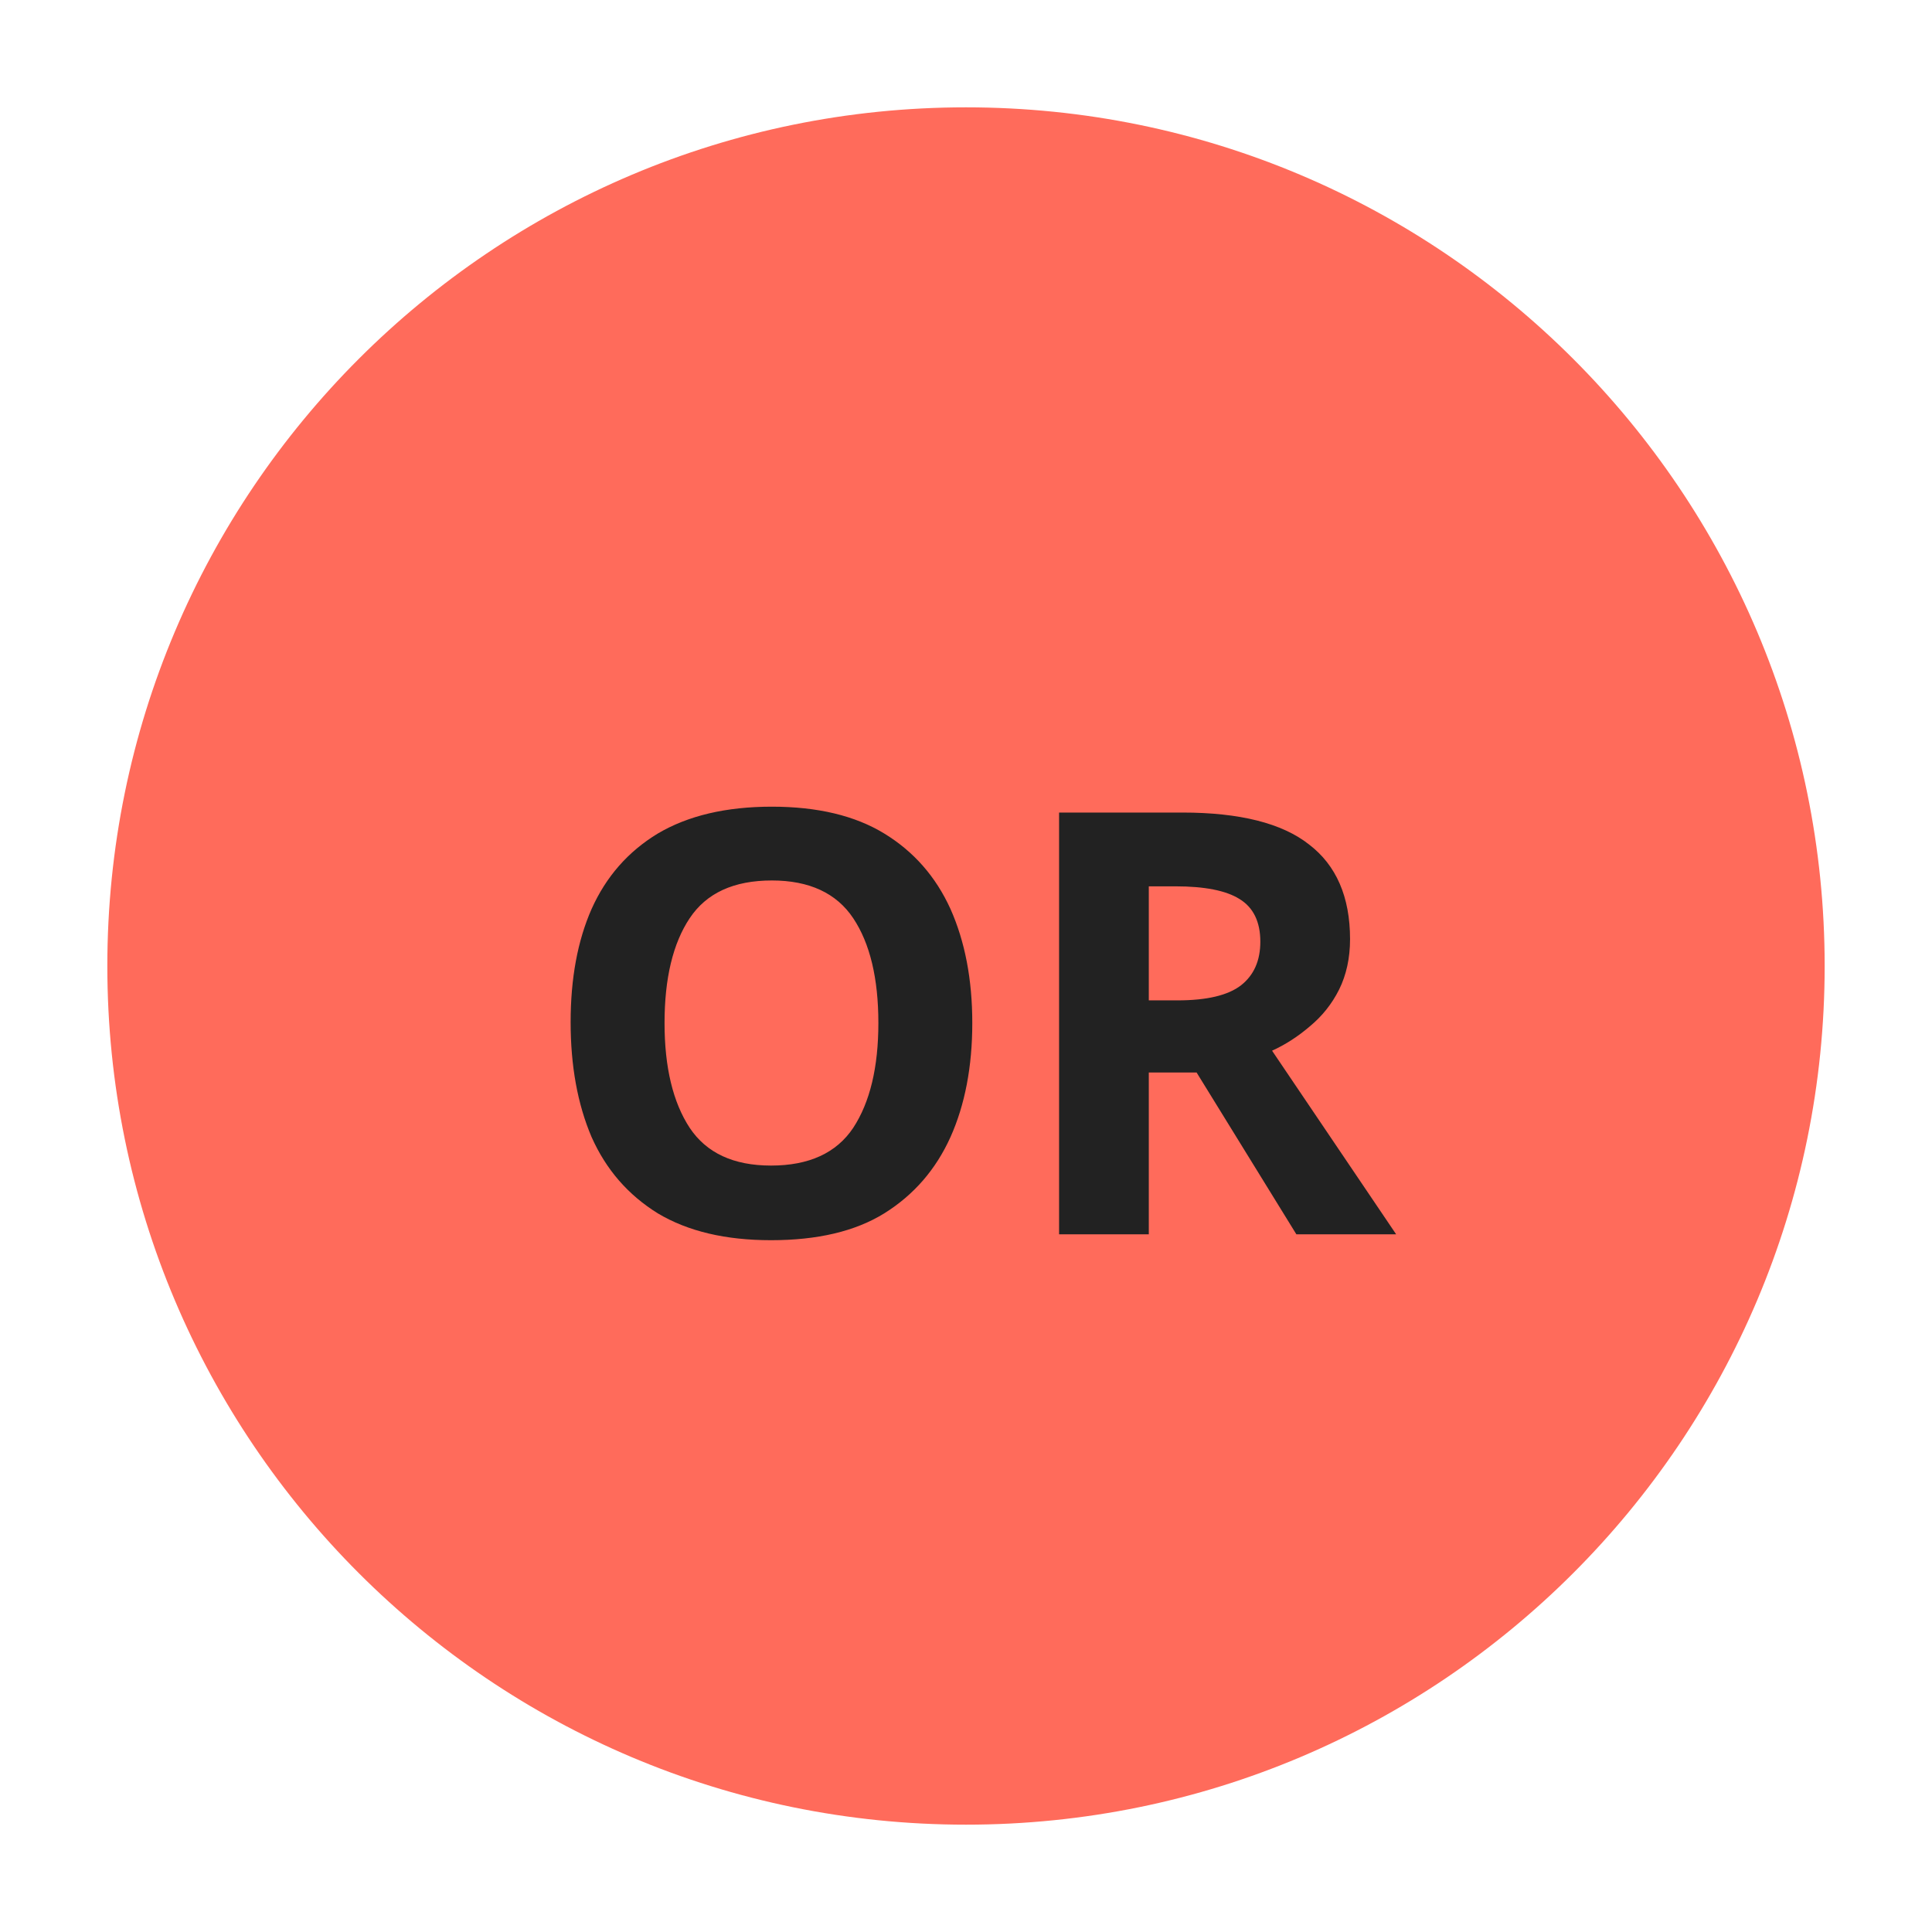
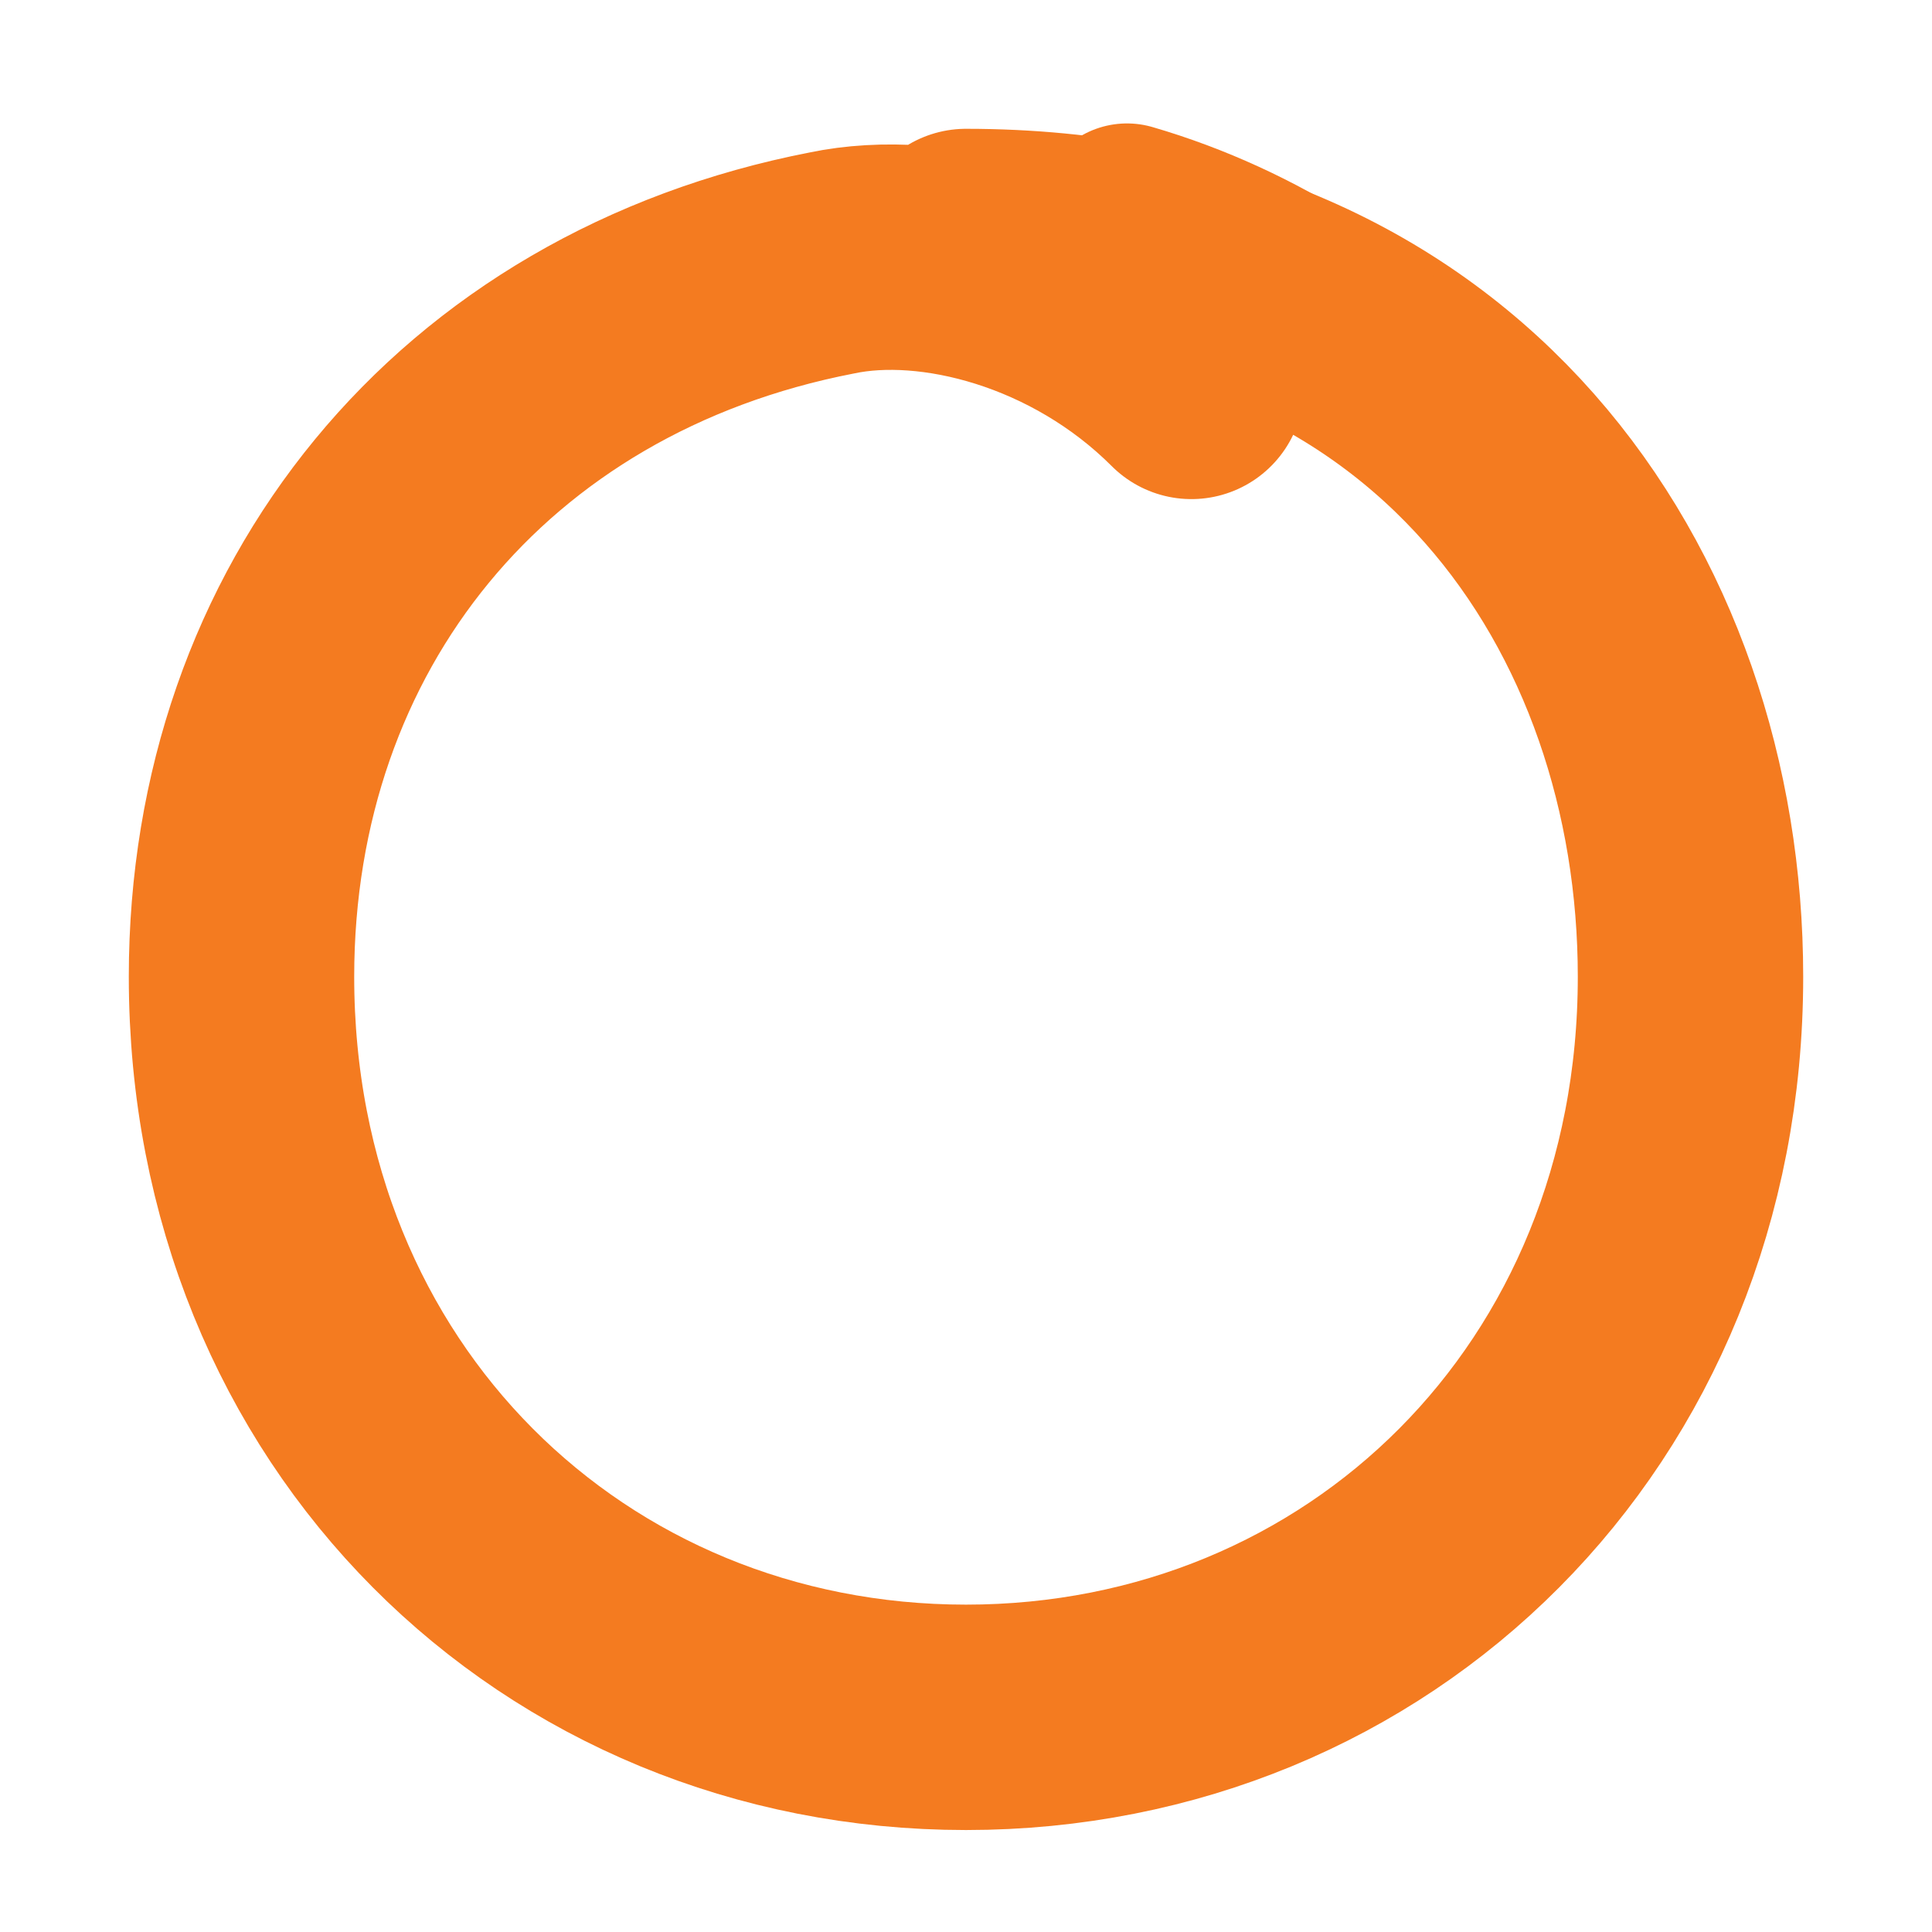
<svg xmlns="http://www.w3.org/2000/svg" viewBox="0 0 36 36" fill="none">
-   <circle cx="18" cy="18" r="16" fill="#FF6B5B" />
-   <text x="18" y="23" text-anchor="middle" fill="#222222" font-family="'Poppins', system-ui, sans-serif" font-size="11" font-weight="700">OR</text>
+   <path d="M18 4.5        C27 4.5 31.5 11.2 31.5 18.2        C31.5 26.2 25.5 32 18 32        C10.5 32 4.5 26.2 4.5 18.2        C4.5 11.5 8.8 6.2 15.5 4.9        C17.4 4.5 20.2 5.2 22.2 7.2" stroke="#F47B20" stroke-width="4.2" stroke-linecap="round" stroke-linejoin="round" fill="none" />
+   <path d="M21 4 C25.8 5.4 29.5 9.6 30.6 14.2" stroke="#F47B20" stroke-width="3.4" stroke-linecap="round" fill="none" />
</svg>
